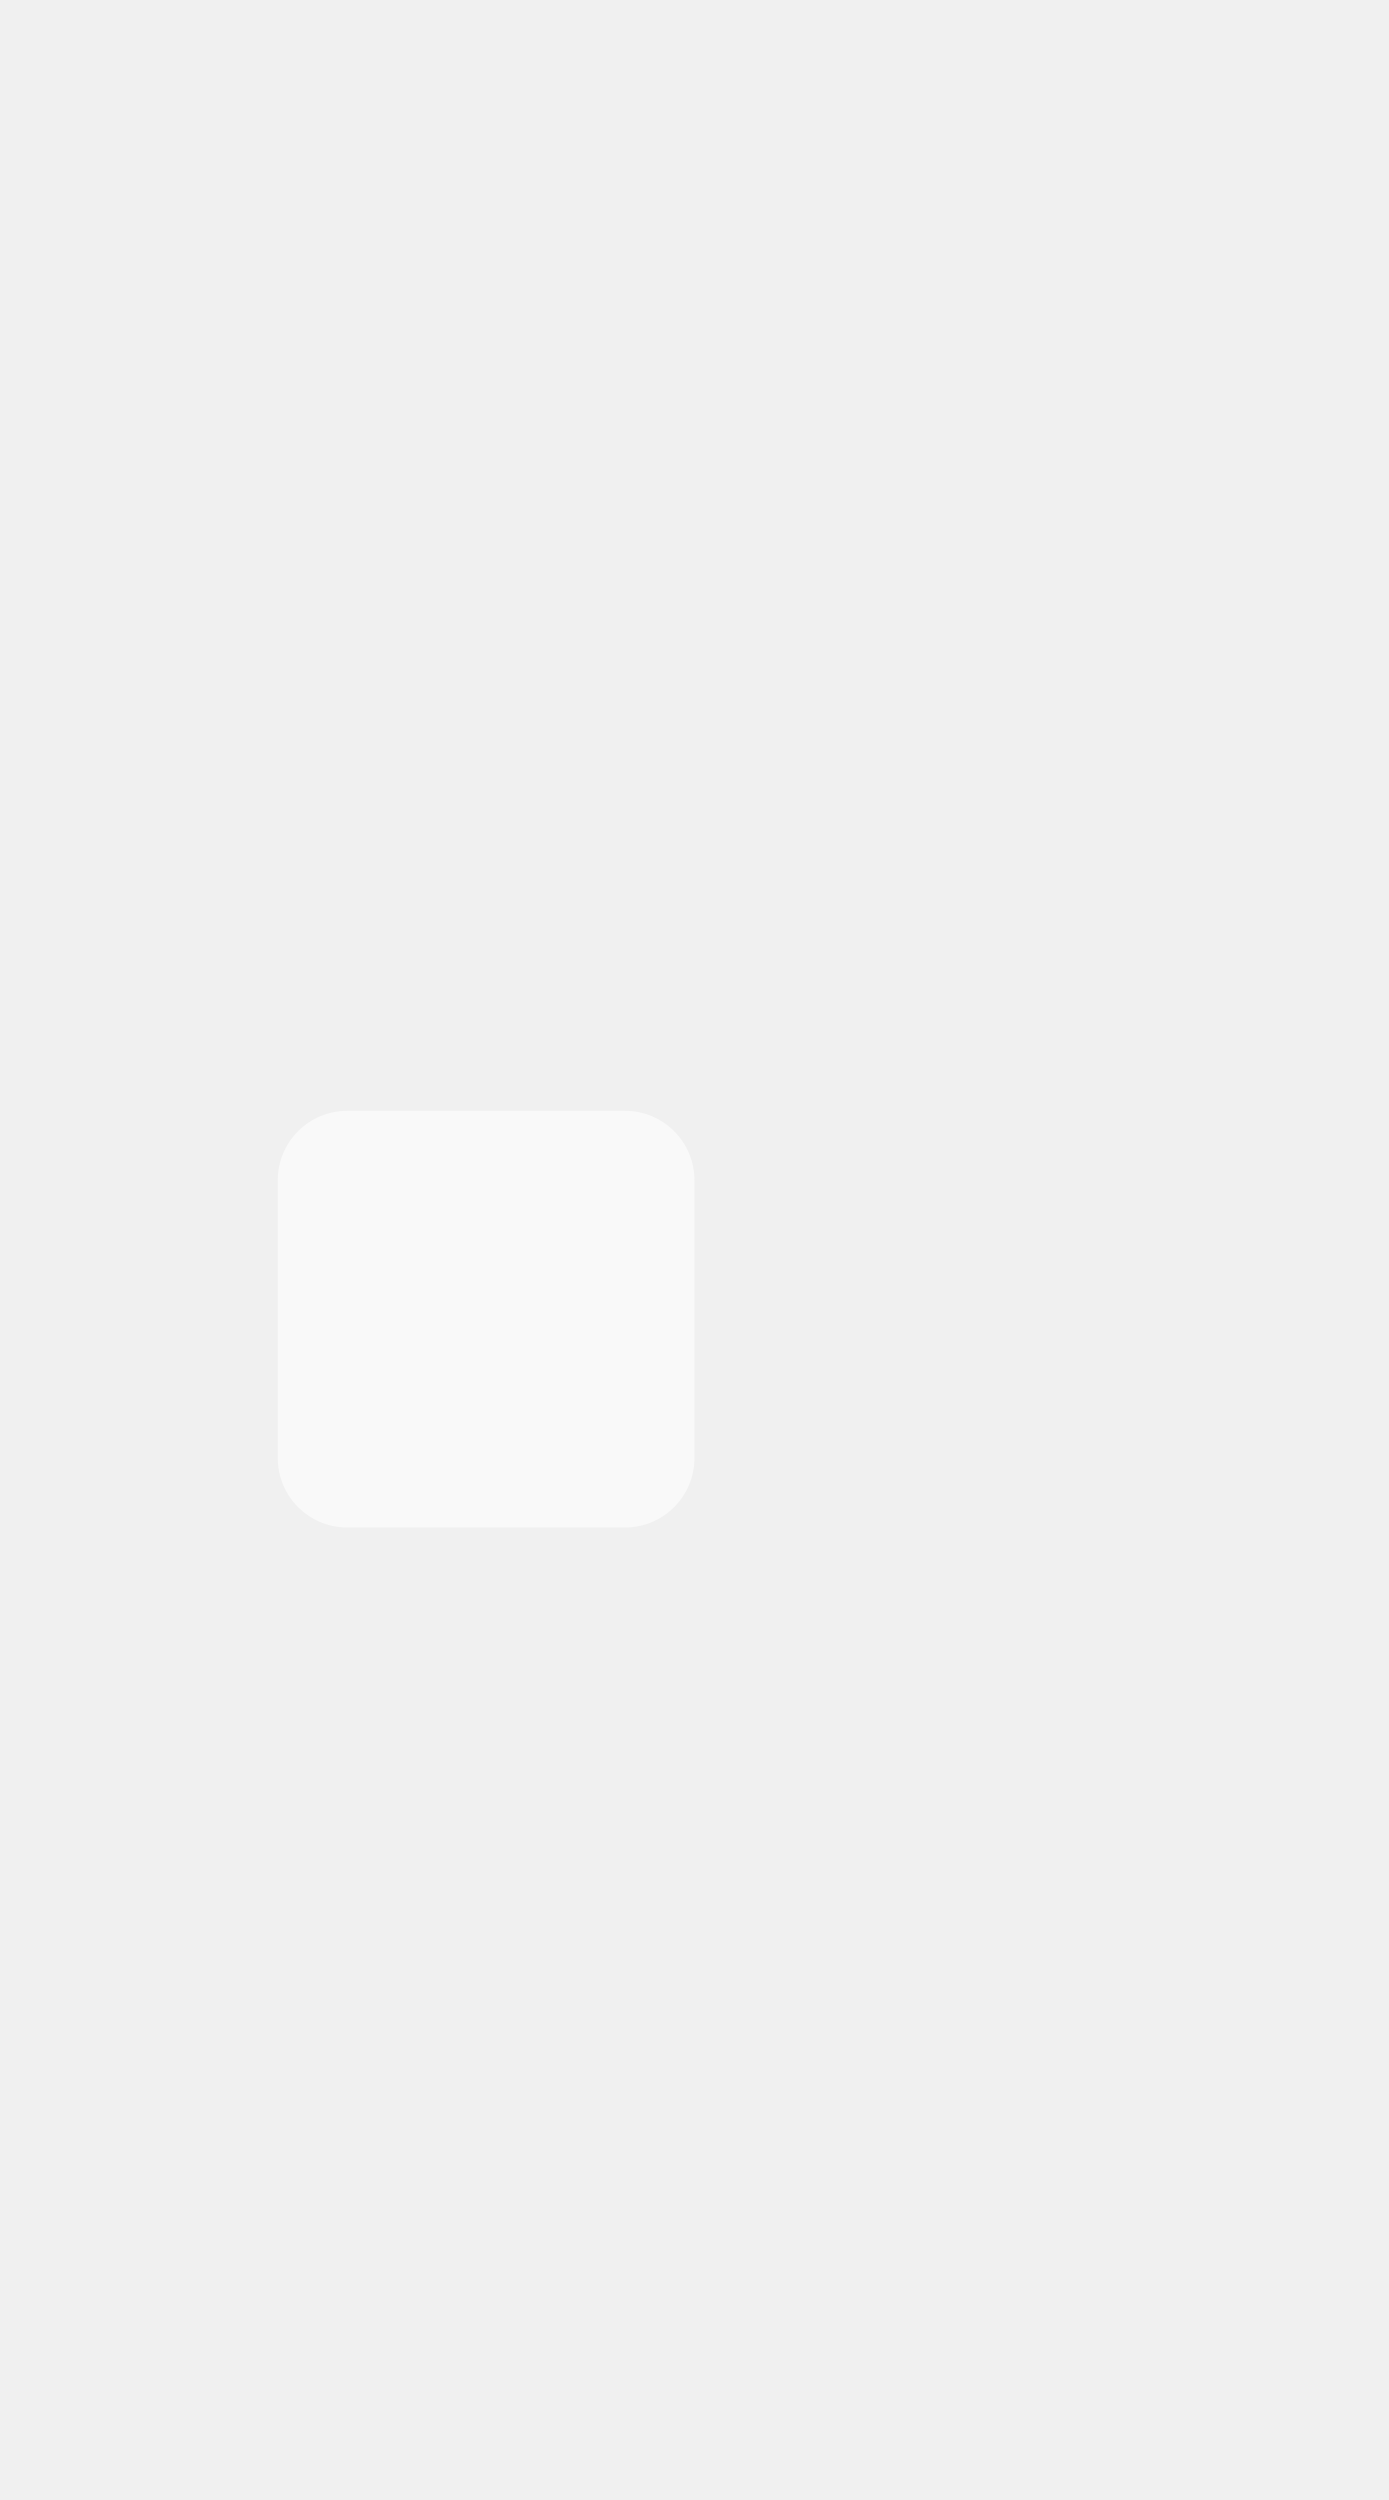
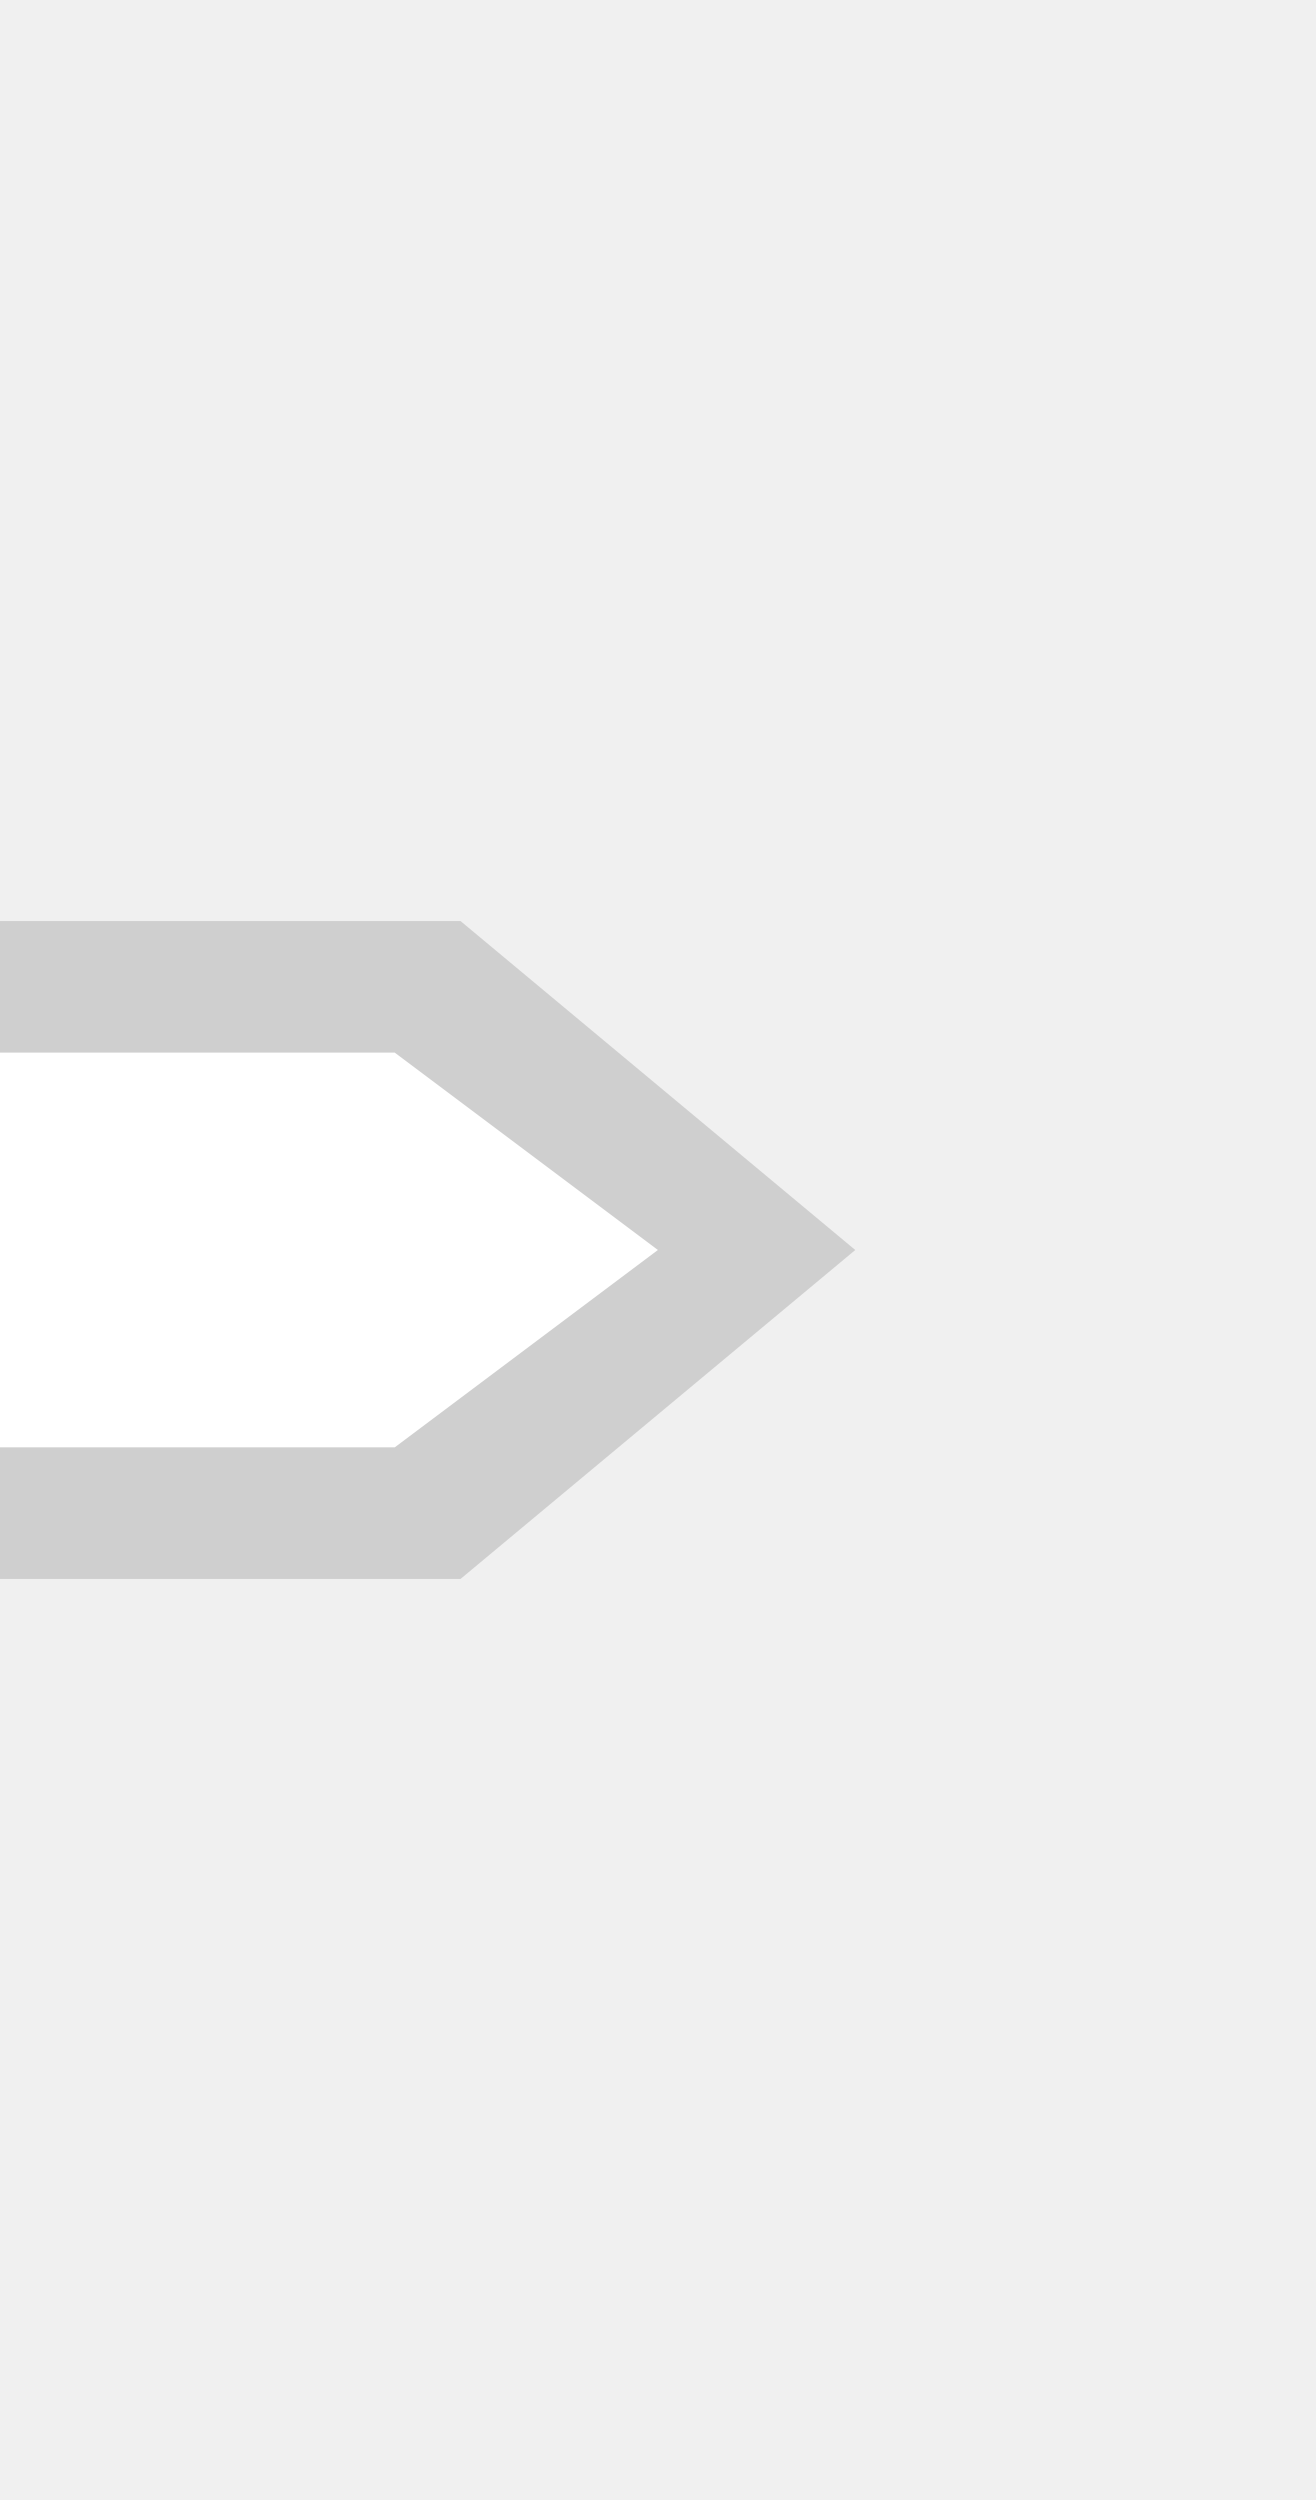
- <svg xmlns="http://www.w3.org/2000/svg" width="10" height="18">
-   <defs>
-     <clipPath>
-       <rect width="10" height="19" x="20" y="1033.36" opacity="0.12" fill="#ff00ff" color="#000000" />
+ <svg xmlns="http://www.w3.org/2000/svg" width="10" height="19" id="svg2" version="1.1">
+   <defs id="defs4">
+     <clipPath clipPathUnits="userSpaceOnUse" id="clipPath4069">
+       <rect style="opacity:0.12;color:#000000;fill:#ff00ff;fill-opacity:1;fill-rule:nonzero;stroke:none;stroke-width:1;marker:none;visibility:visible;display:inline;overflow:visible;enable-background:accumulate" id="rect4071" width="10" height="19" x="20" y="1033.362" />
    </clipPath>
  </defs>
-   <g transform="translate(0,-1034.362)">
-     <rect rx="0.5" y="1042.36" x="2" height="3" width="3" fill="#f9f9f9" />
+   <g id="layer1" transform="translate(0,-1033.362)">
+     <path id="path5728" d="m 0,1040.362 3.5,0 3,2.5 -3,2.5 -3.5,0 z" style="fill:#000000;stroke:none;opacity:0.14" />
+     <path style="fill:#ffffff;stroke:none" d="m 0,1041.362 3,0 2,1.5 -2,1.5 -3,0 z" id="path4742" />
  </g>
</svg>
